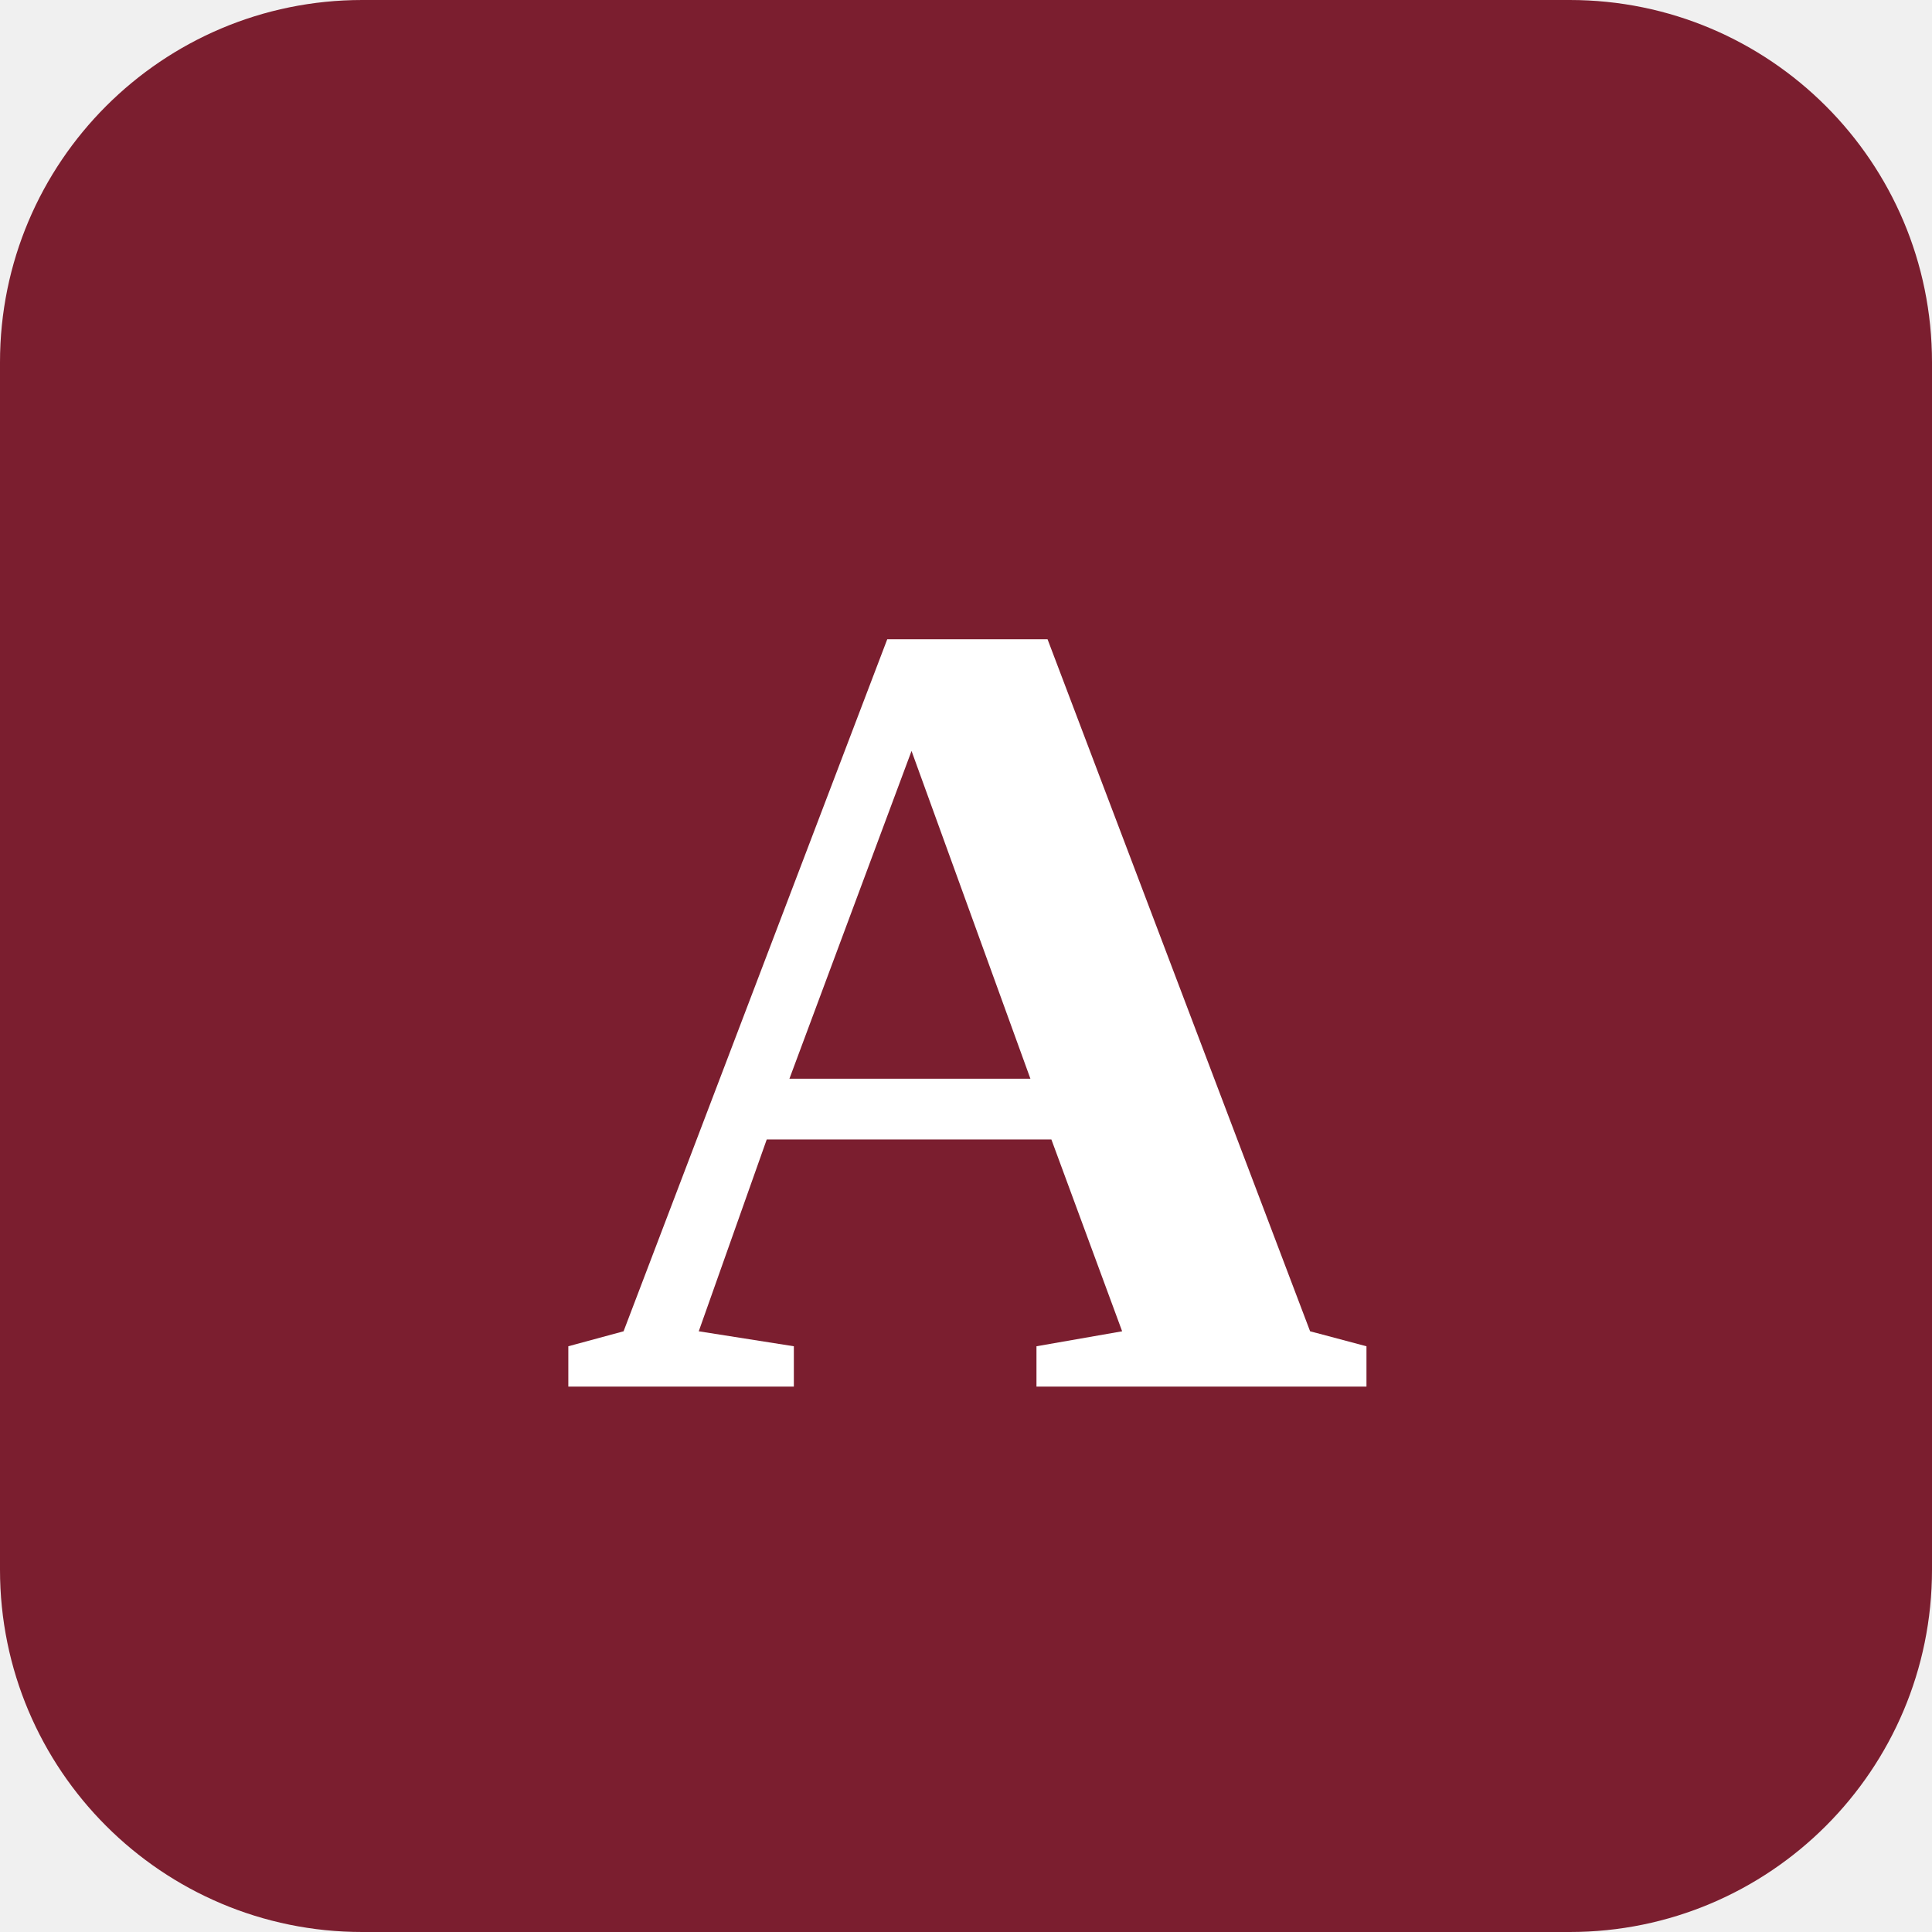
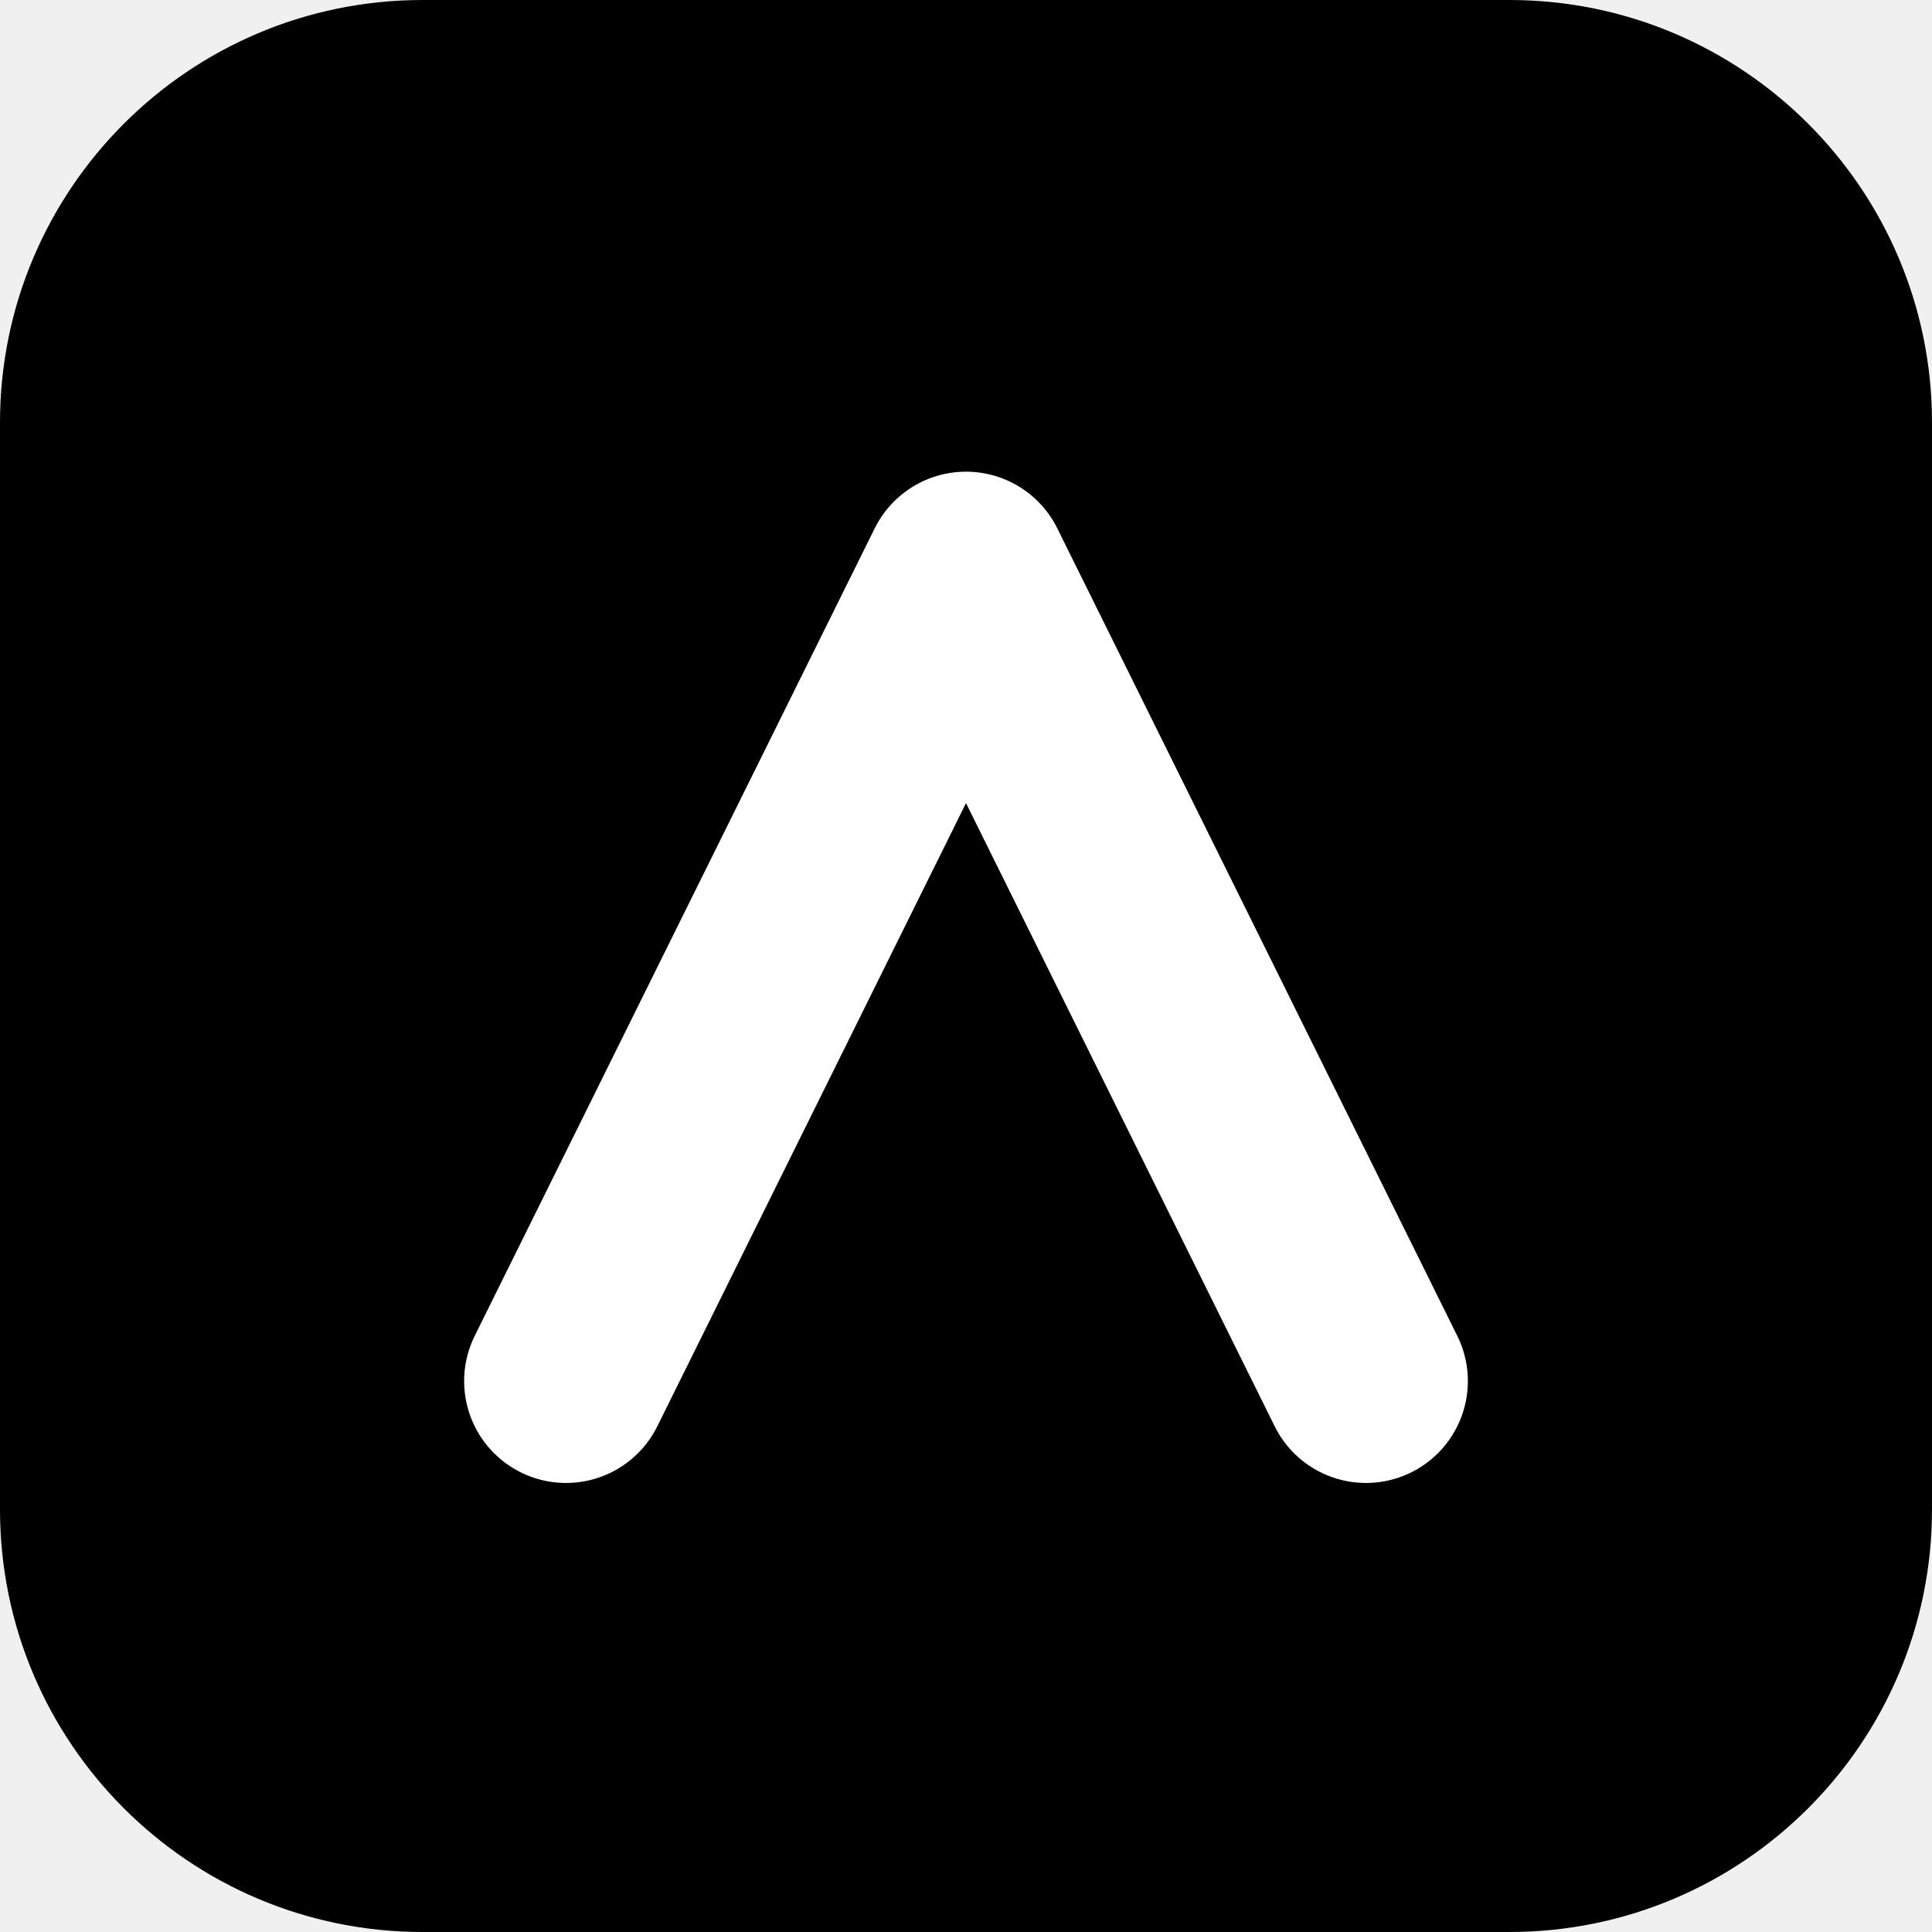
<svg xmlns="http://www.w3.org/2000/svg" width="512" height="512" viewBox="0 0 512 512">
-   <rect width="512" height="512" rx="96" fill="#7B1E2F" />
-   <text x="50%" y="52%" dominant-baseline="central" text-anchor="middle" font-family="Georgia, 'Times New Roman', serif" font-size="300" font-weight="700" fill="#FFFFFF">A</text>
+   <rect width="512" height="512" rx="112" fill="#000000" />
+   <path d="M150 366 L256 152 L362 366" fill="none" stroke="#FFFFFF" stroke-width="54" stroke-linecap="round" stroke-linejoin="round" />
</svg>
